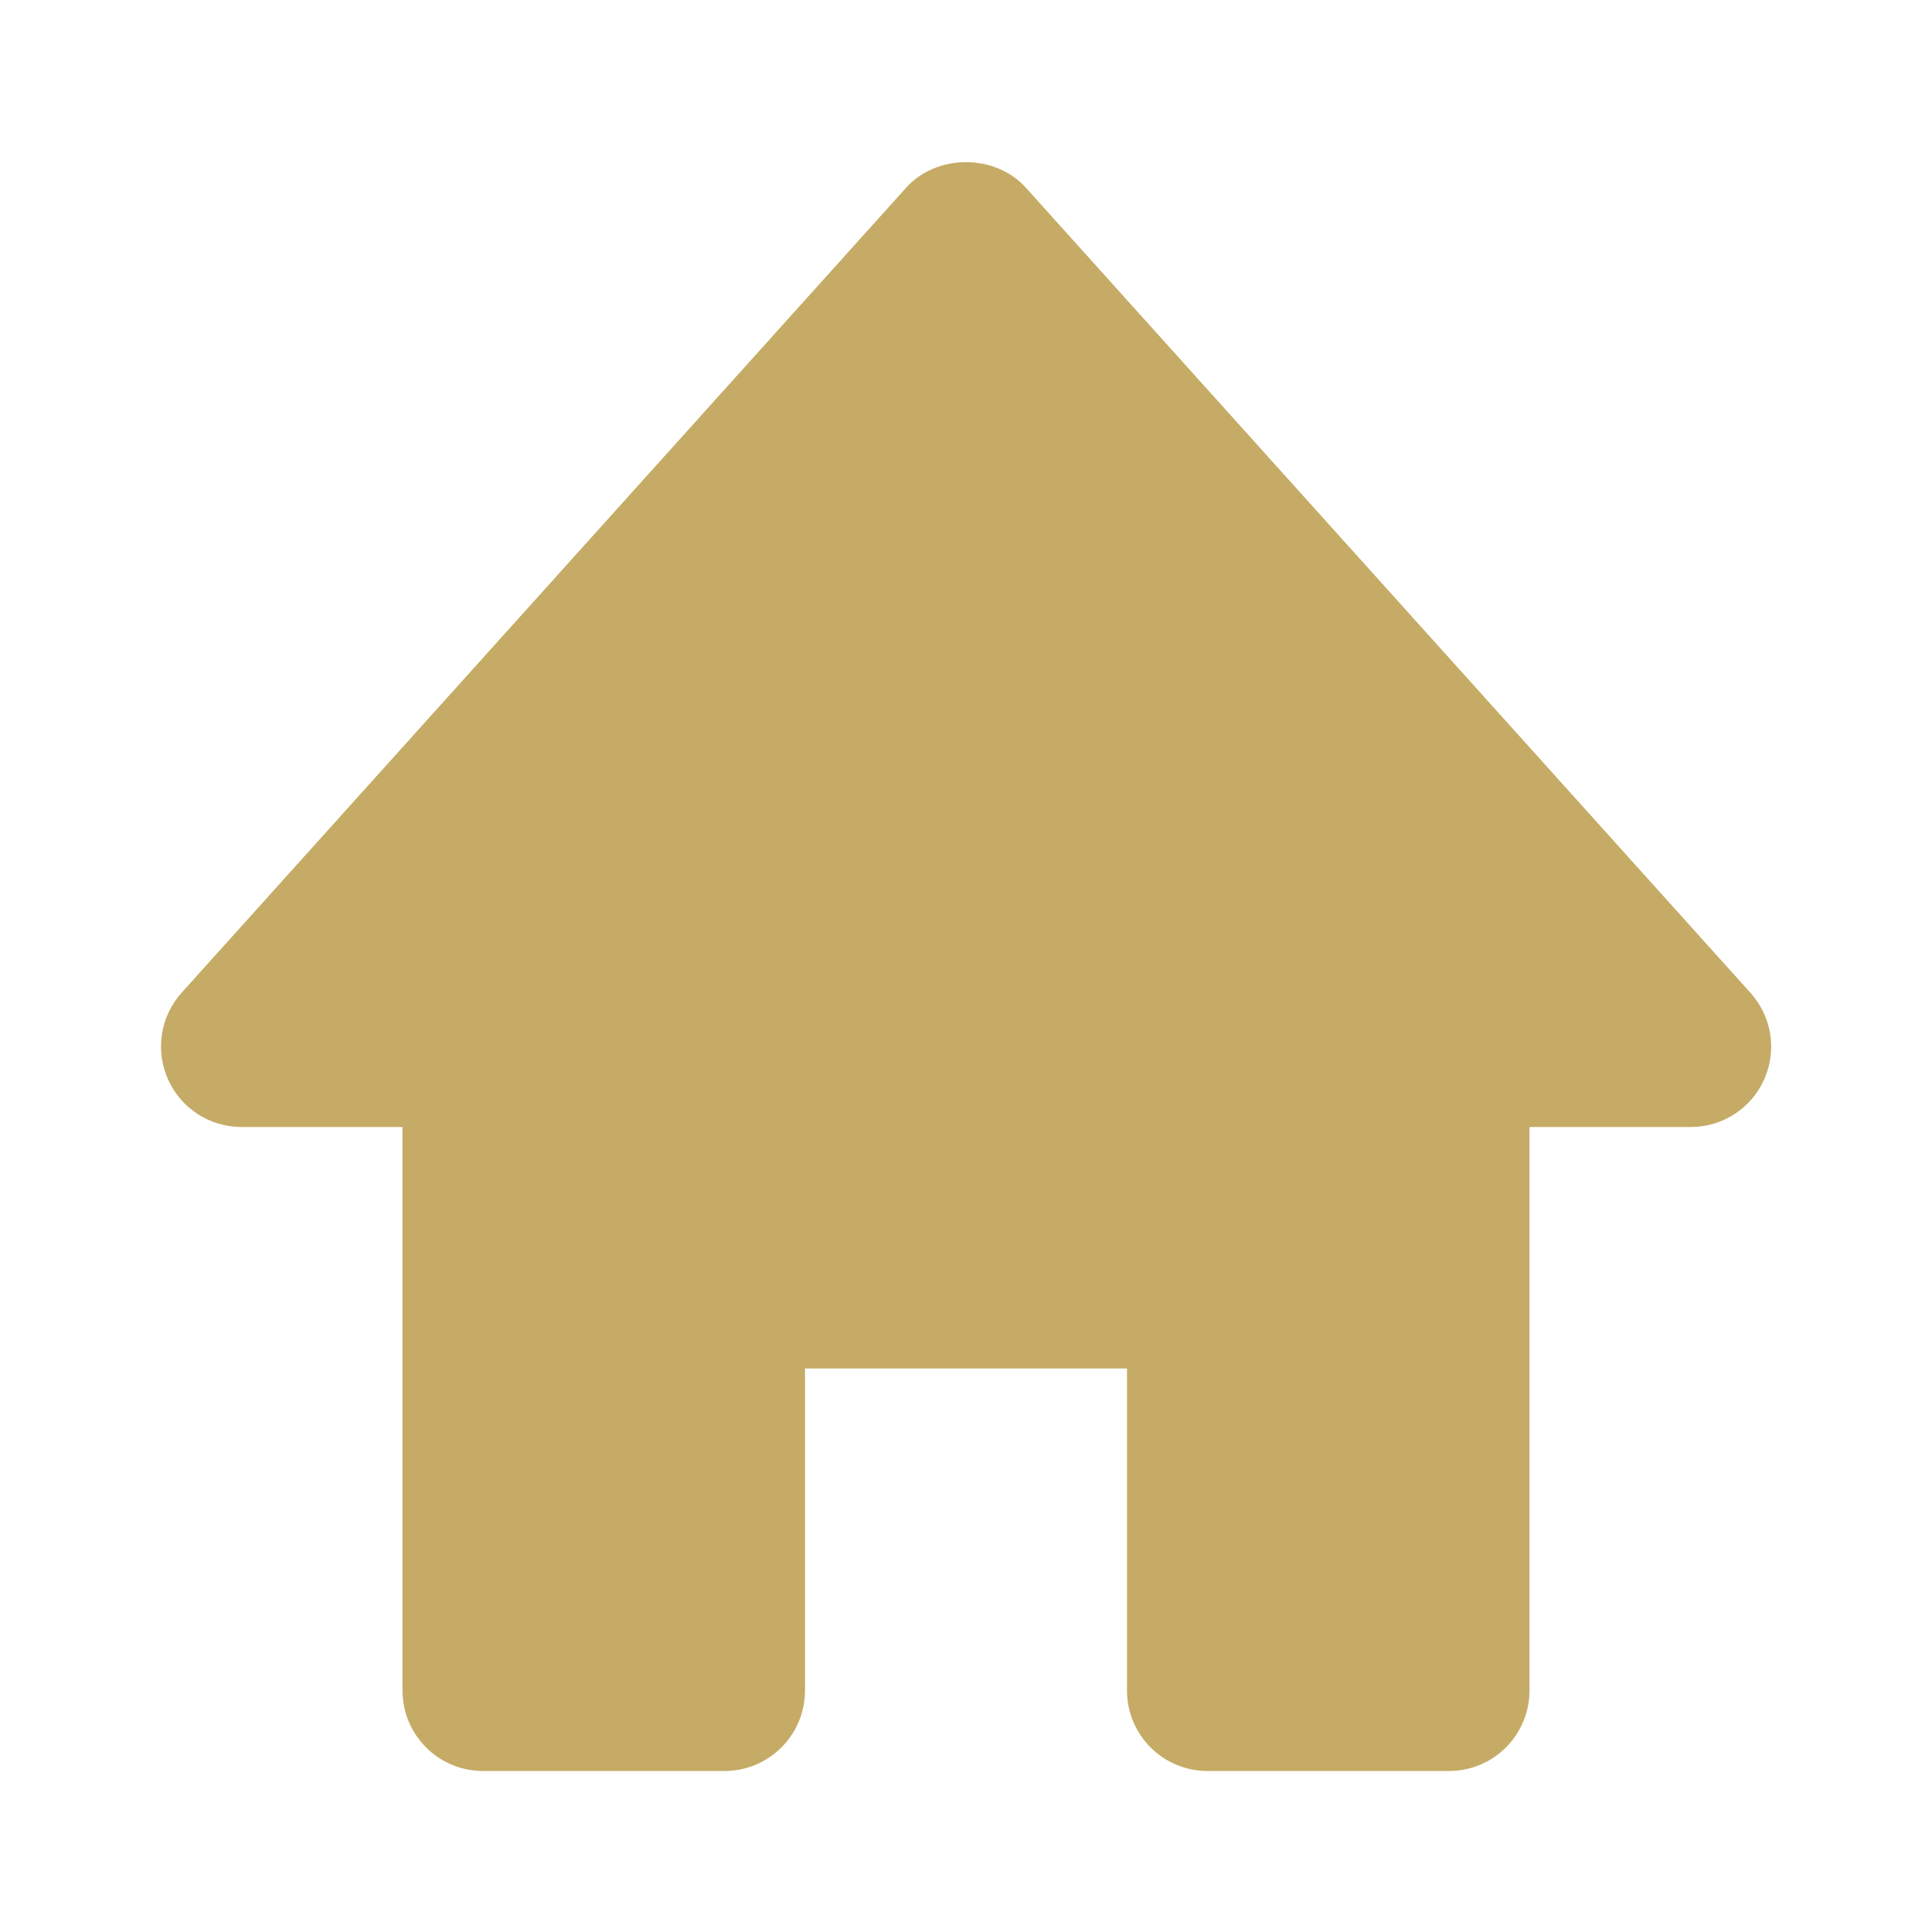
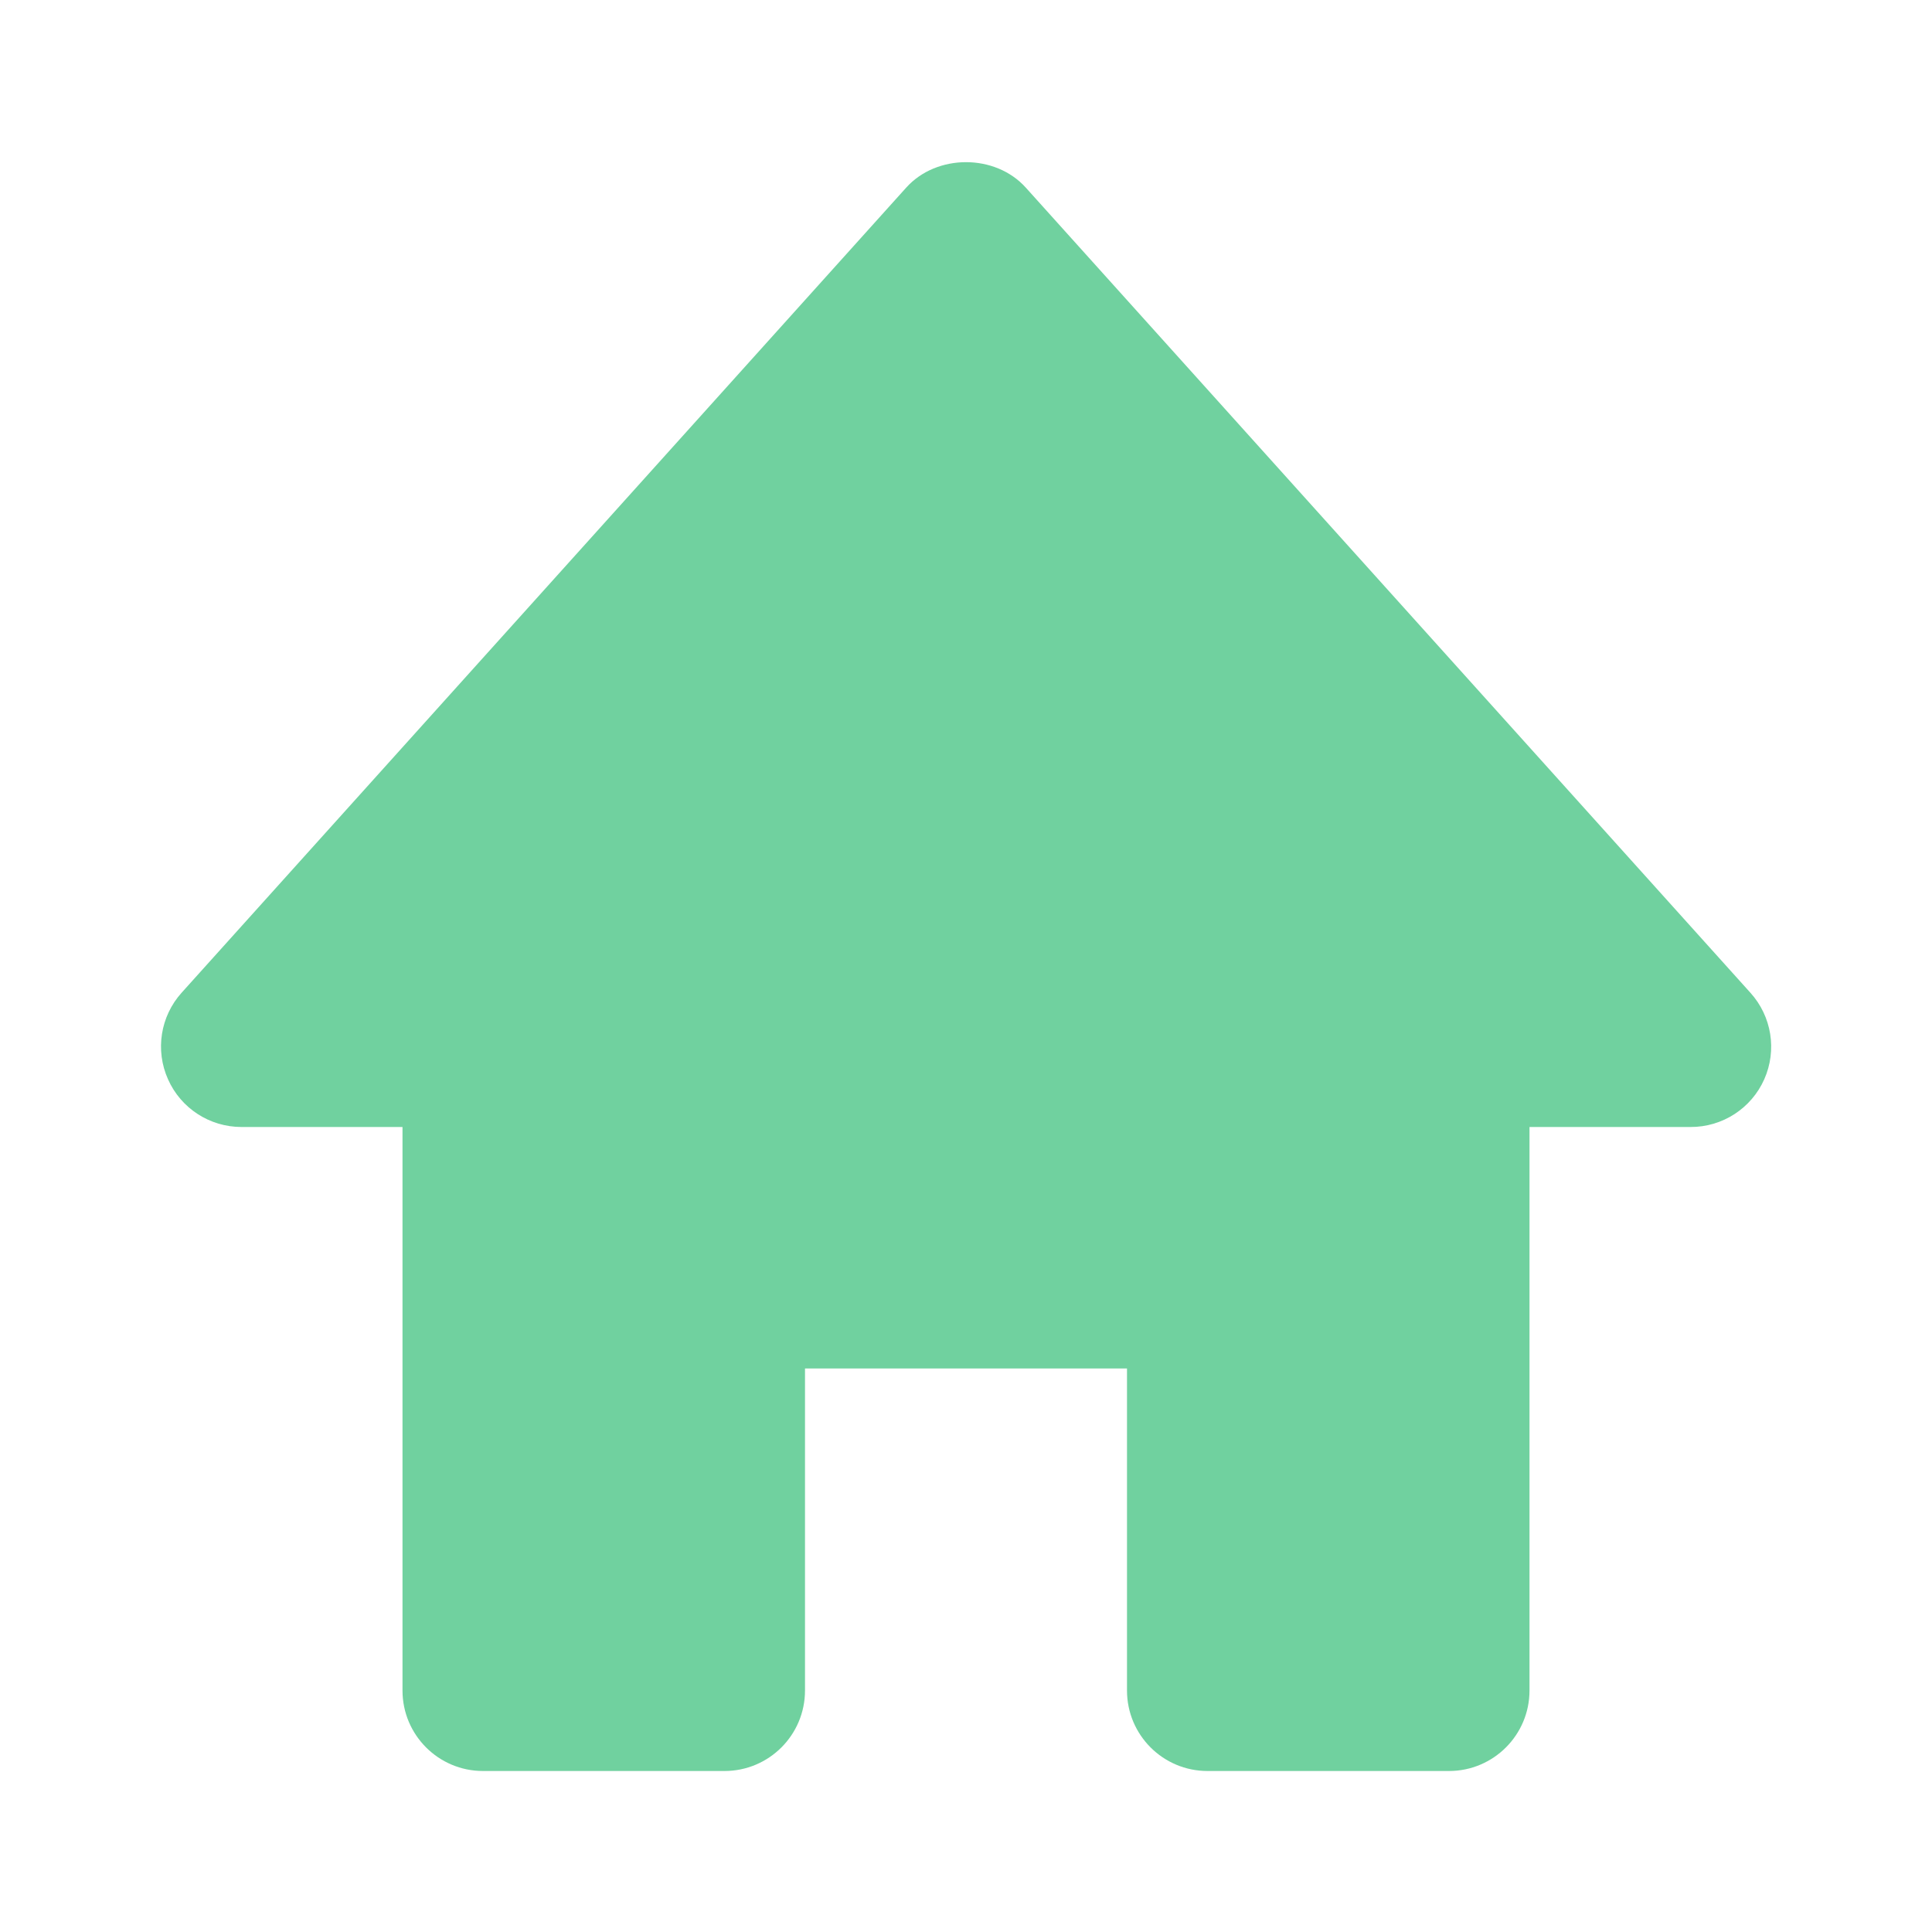
- <svg xmlns="http://www.w3.org/2000/svg" width="24" height="24" viewBox="0 0 24 24" style="fill: #C5AB66;transform: ;msFilter:;">
+ <svg xmlns="http://www.w3.org/2000/svg" width="24" height="24" viewBox="0 0 24 24" style="fill: #70d19f;transform: ;msFilter:;">
  <path d="m21.743 12.331-9-10c-.379-.422-1.107-.422-1.486 0l-9 10a.998.998 0 0 0-.17 1.076c.16.361.518.593.913.593h2v7a1 1 0 0 0 1 1h3a1 1 0 0 0 1-1v-4h4v4a1 1 0 0 0 1 1h3a1 1 0 0 0 1-1v-7h2a.998.998 0 0 0 .743-1.669z" />
</svg>
